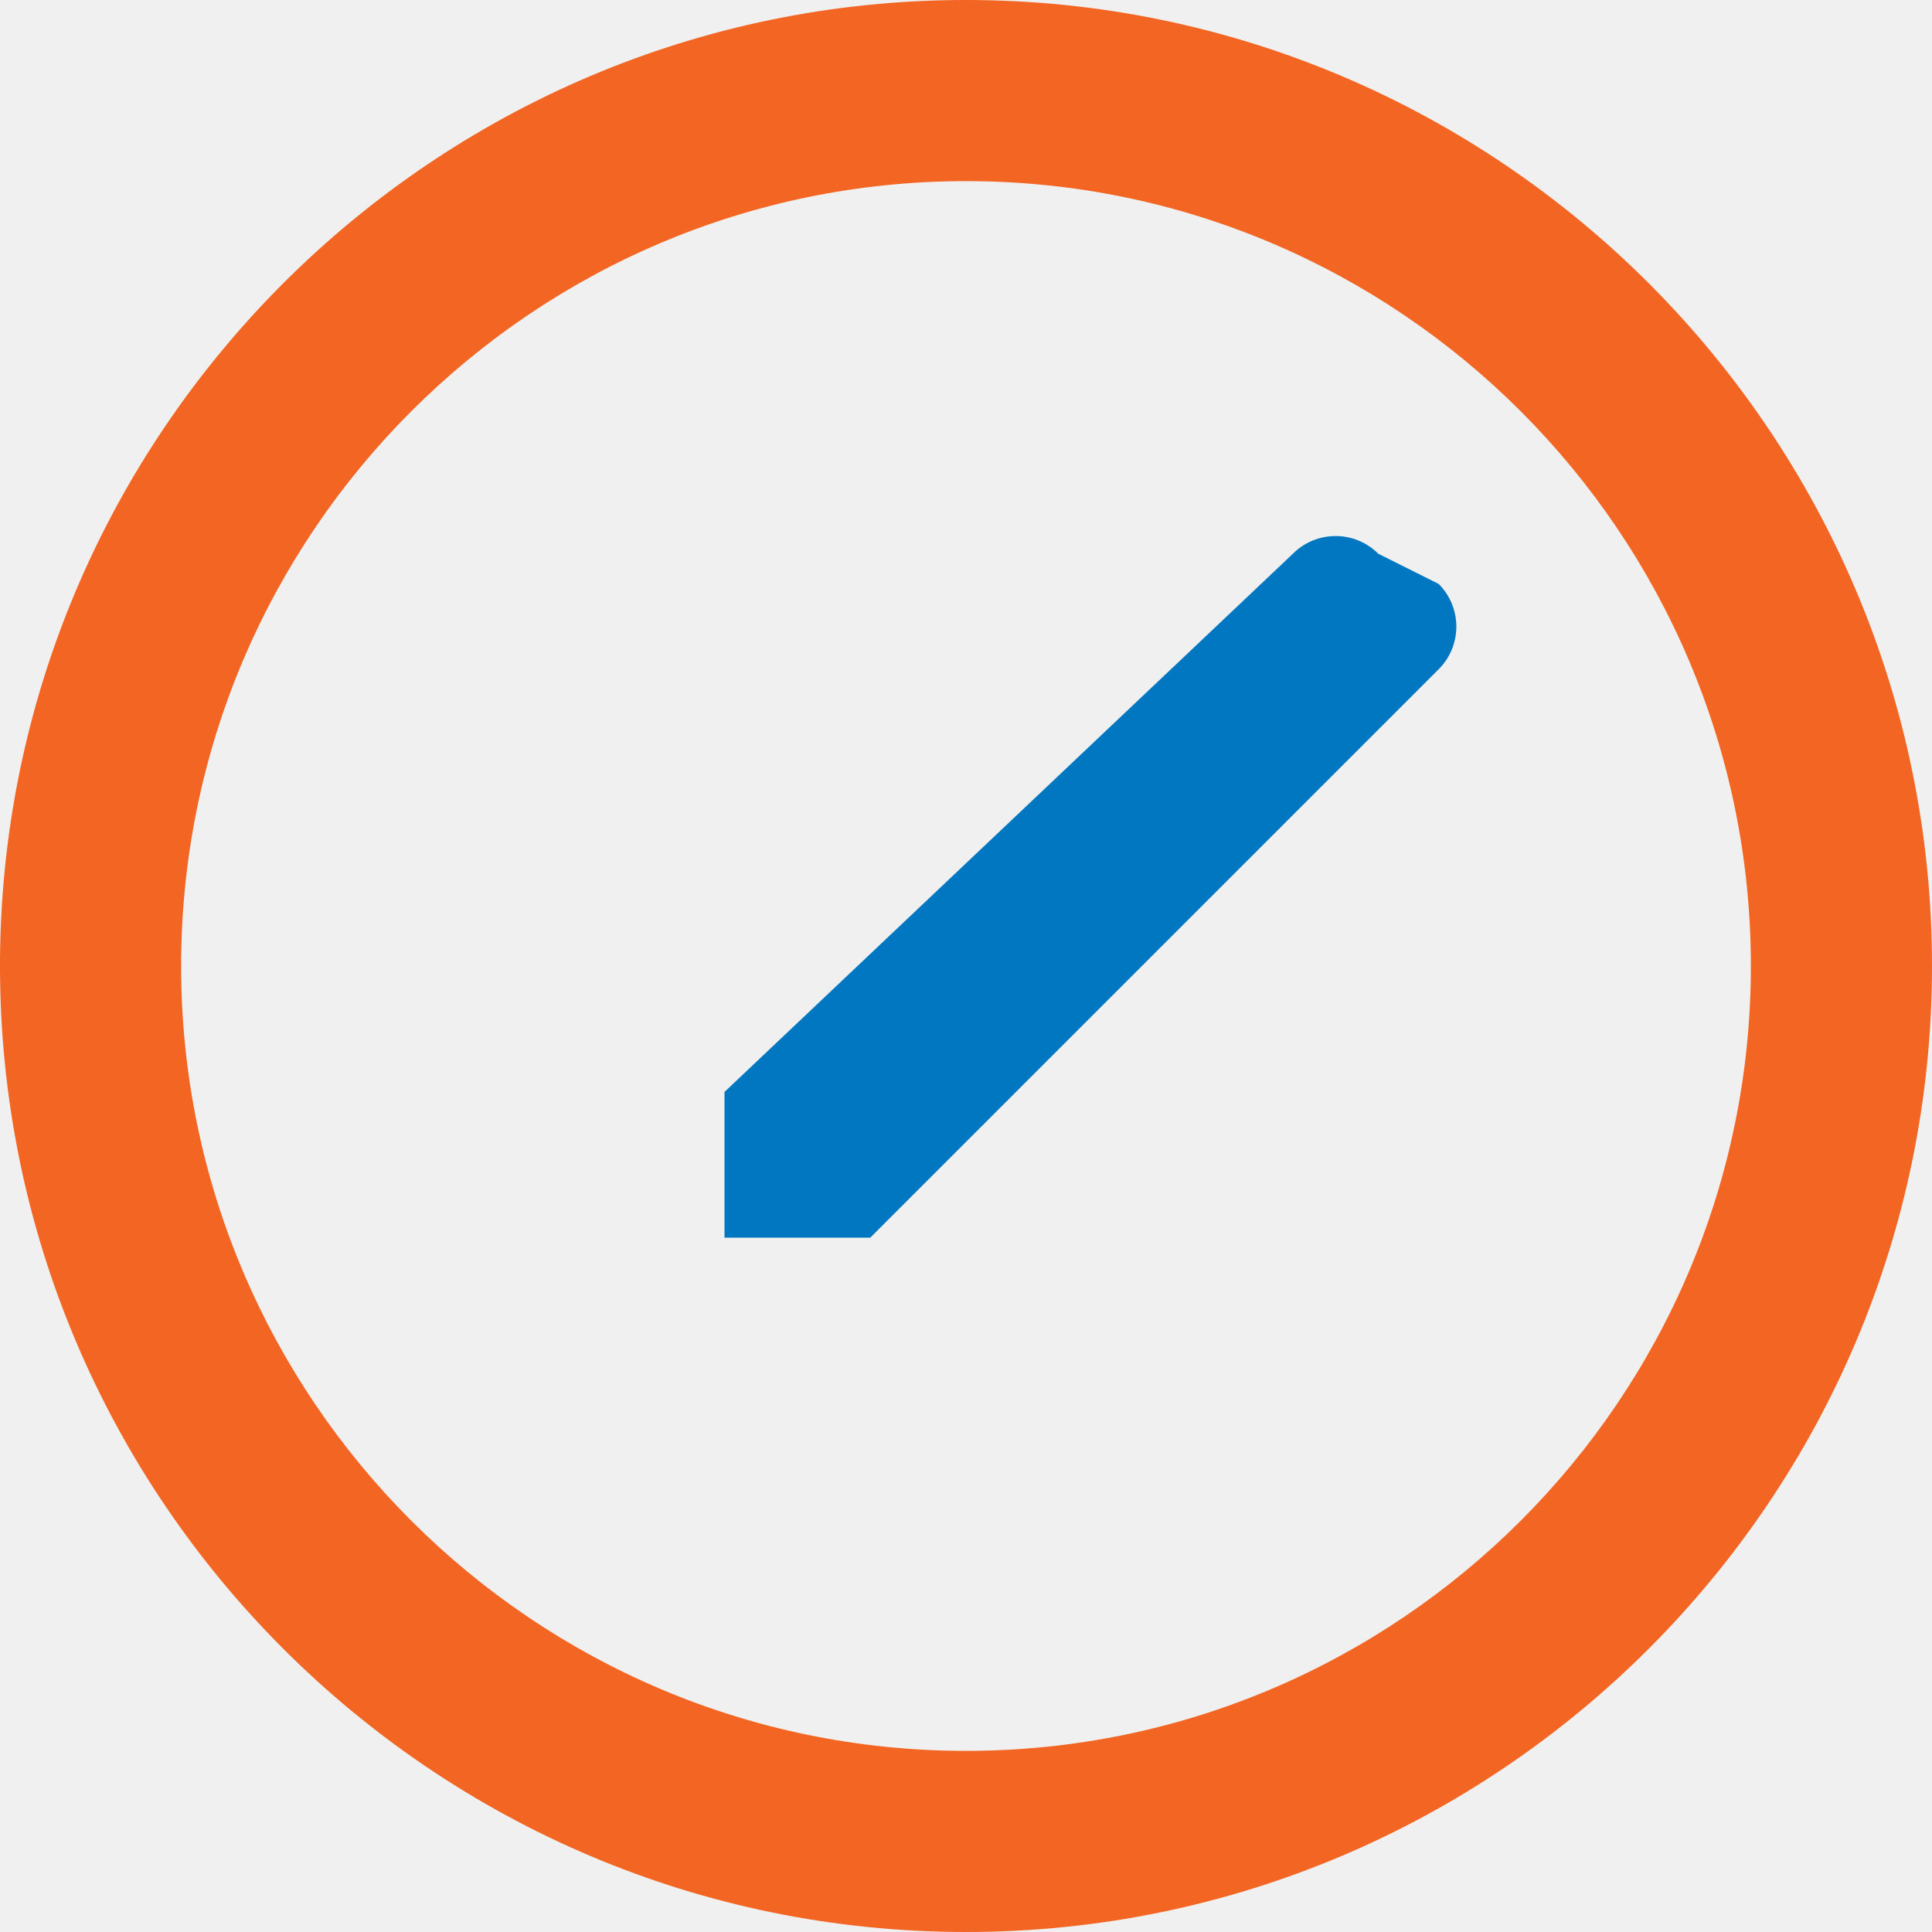
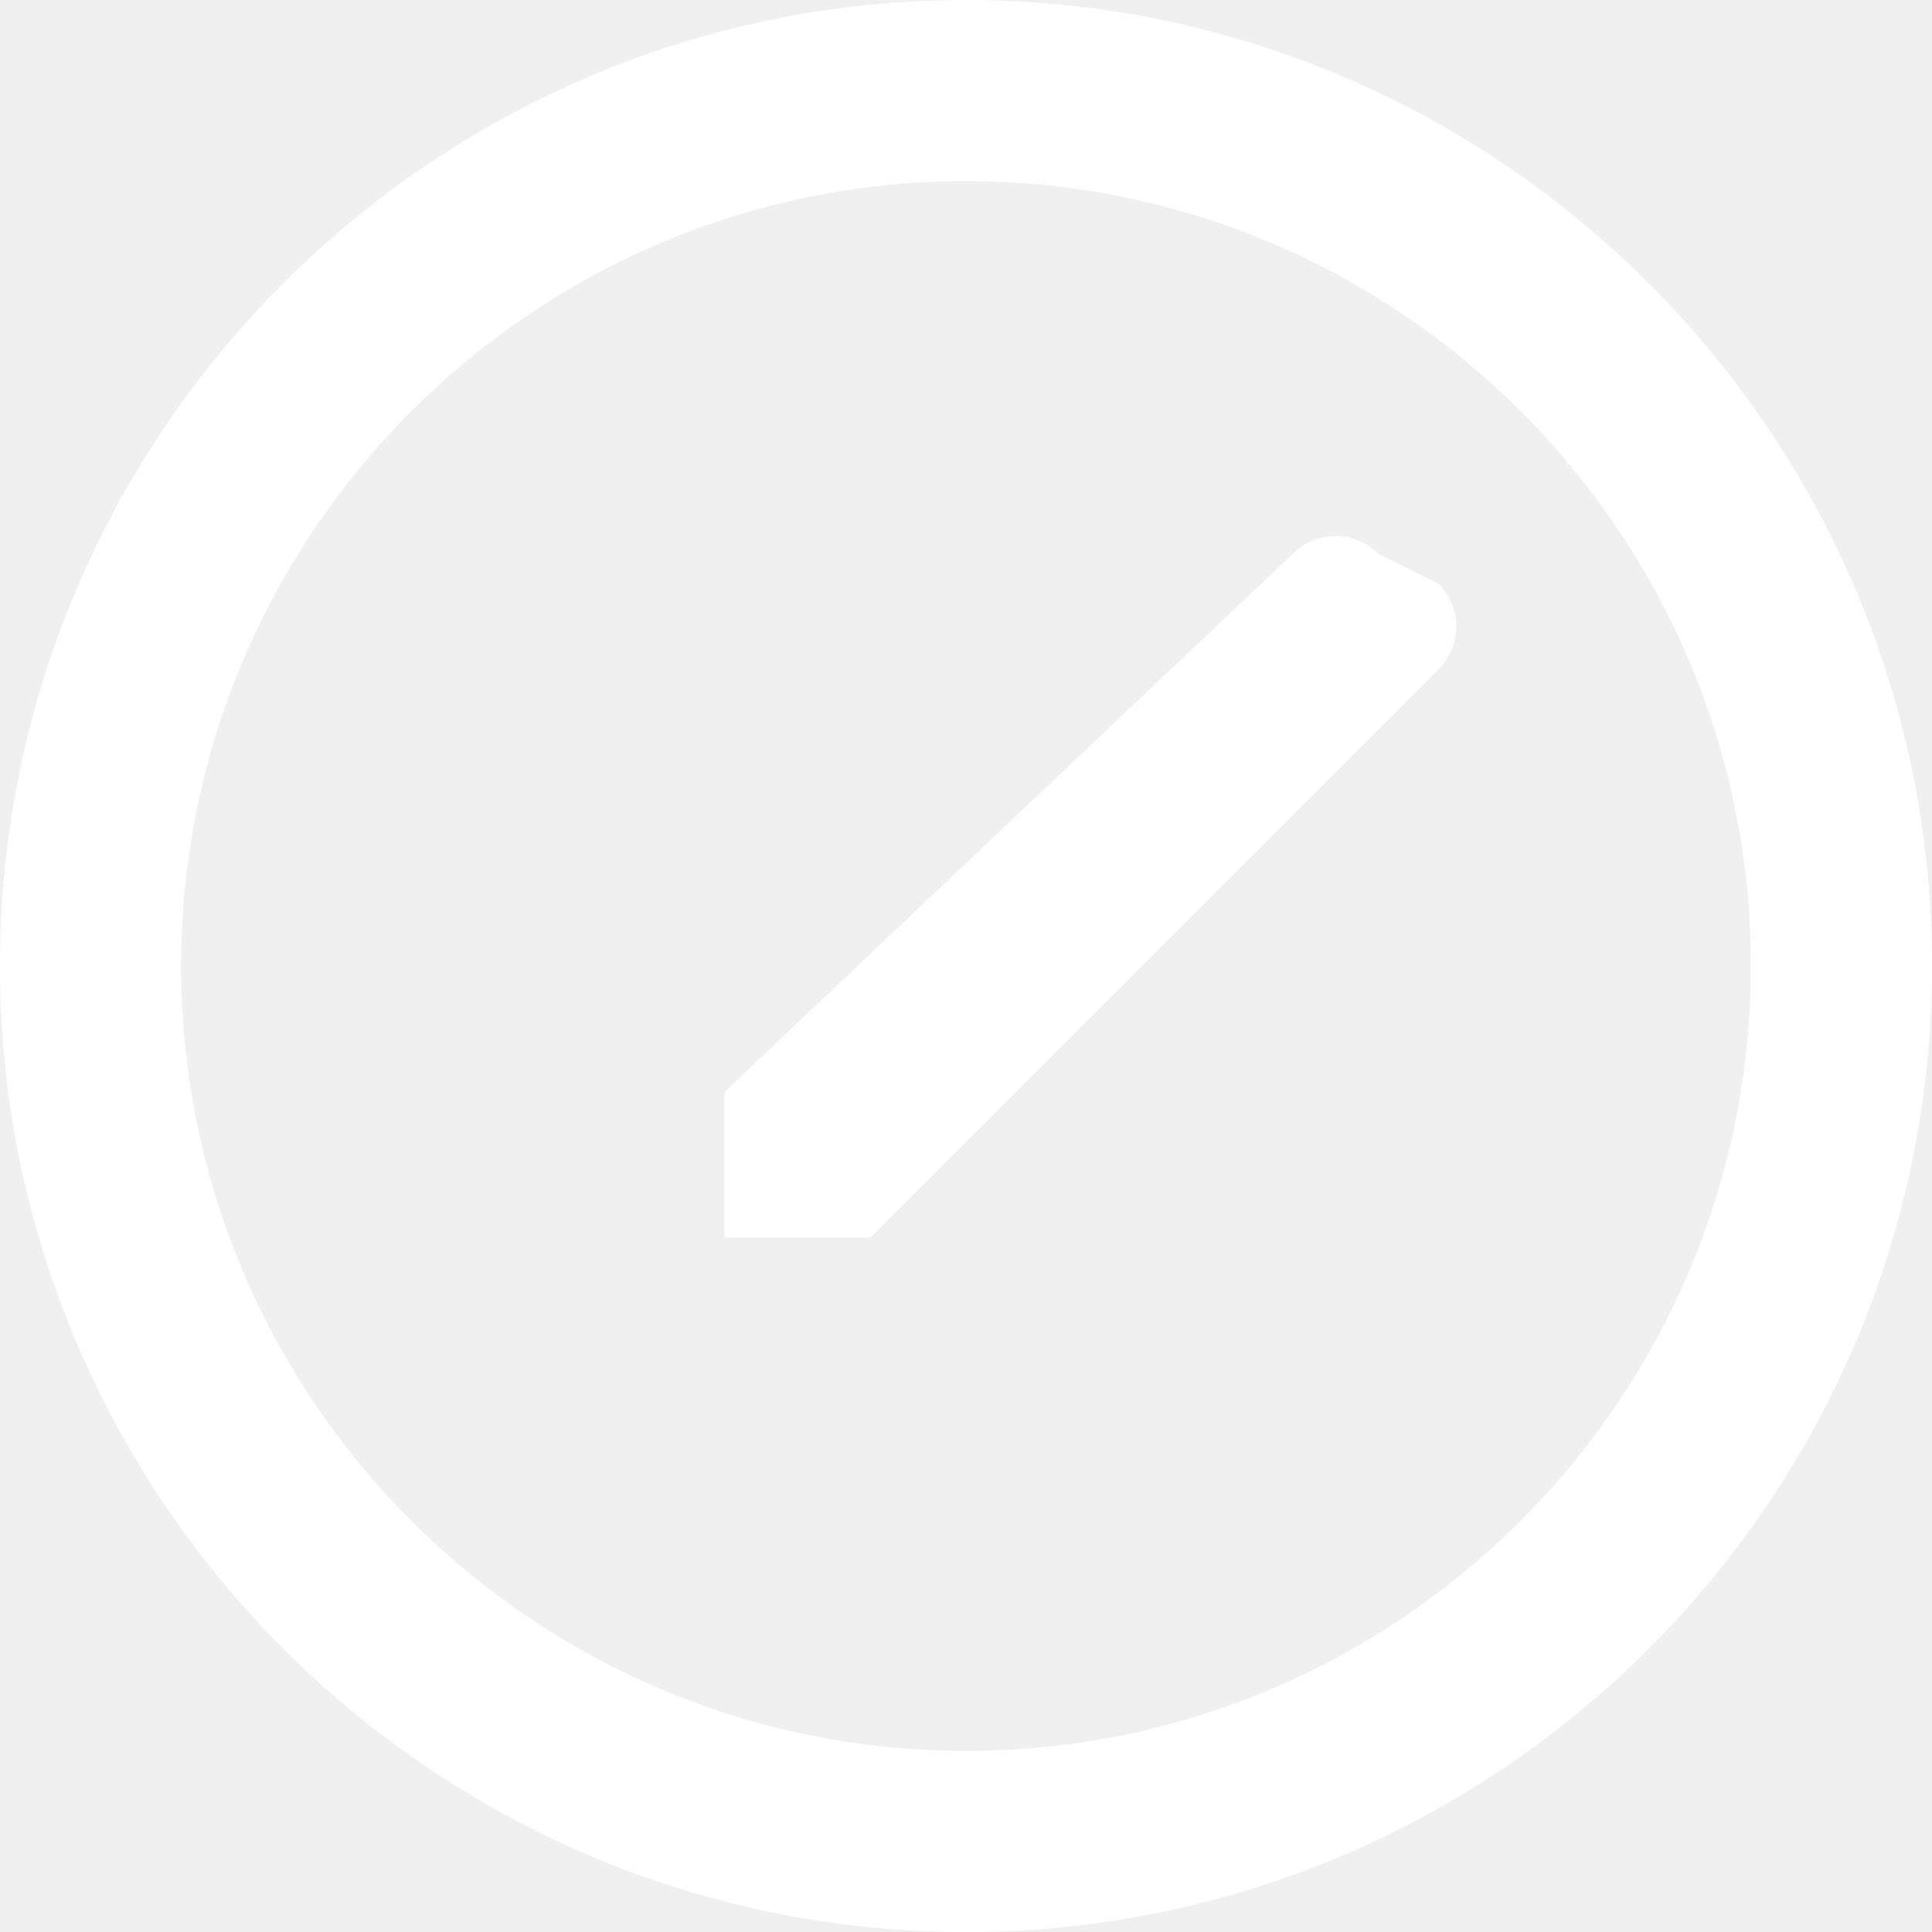
<svg xmlns="http://www.w3.org/2000/svg" width="100" height="100" viewBox="0 0 64 64">
-   <g fill="#F26522">
+   <g fill="#FFFFFF">
    <path d="M32 0C14.355 0 0 14.355 0 32s14.355 32 32 32 32-14.355 32-32S49.645 0 32 0zm0 58C17.664 58 6 46.336 6 32S17.664 6 32 6s26 11.664 26 26-11.664 26-26 26z" />
-     <path d="M45.657 18.343a1.999 1.999 0 00-2.828 0L24 36.172V41h4.828l18.829-18.829a1.999 1.999 0 000-2.828z" fill="#0077C0" />
+     <path d="M45.657 18.343a1.999 1.999 0 00-2.828 0L24 36.172V41h4.828l18.829-18.829a1.999 1.999 0 000-2.828z" />
  </g>
</svg>
